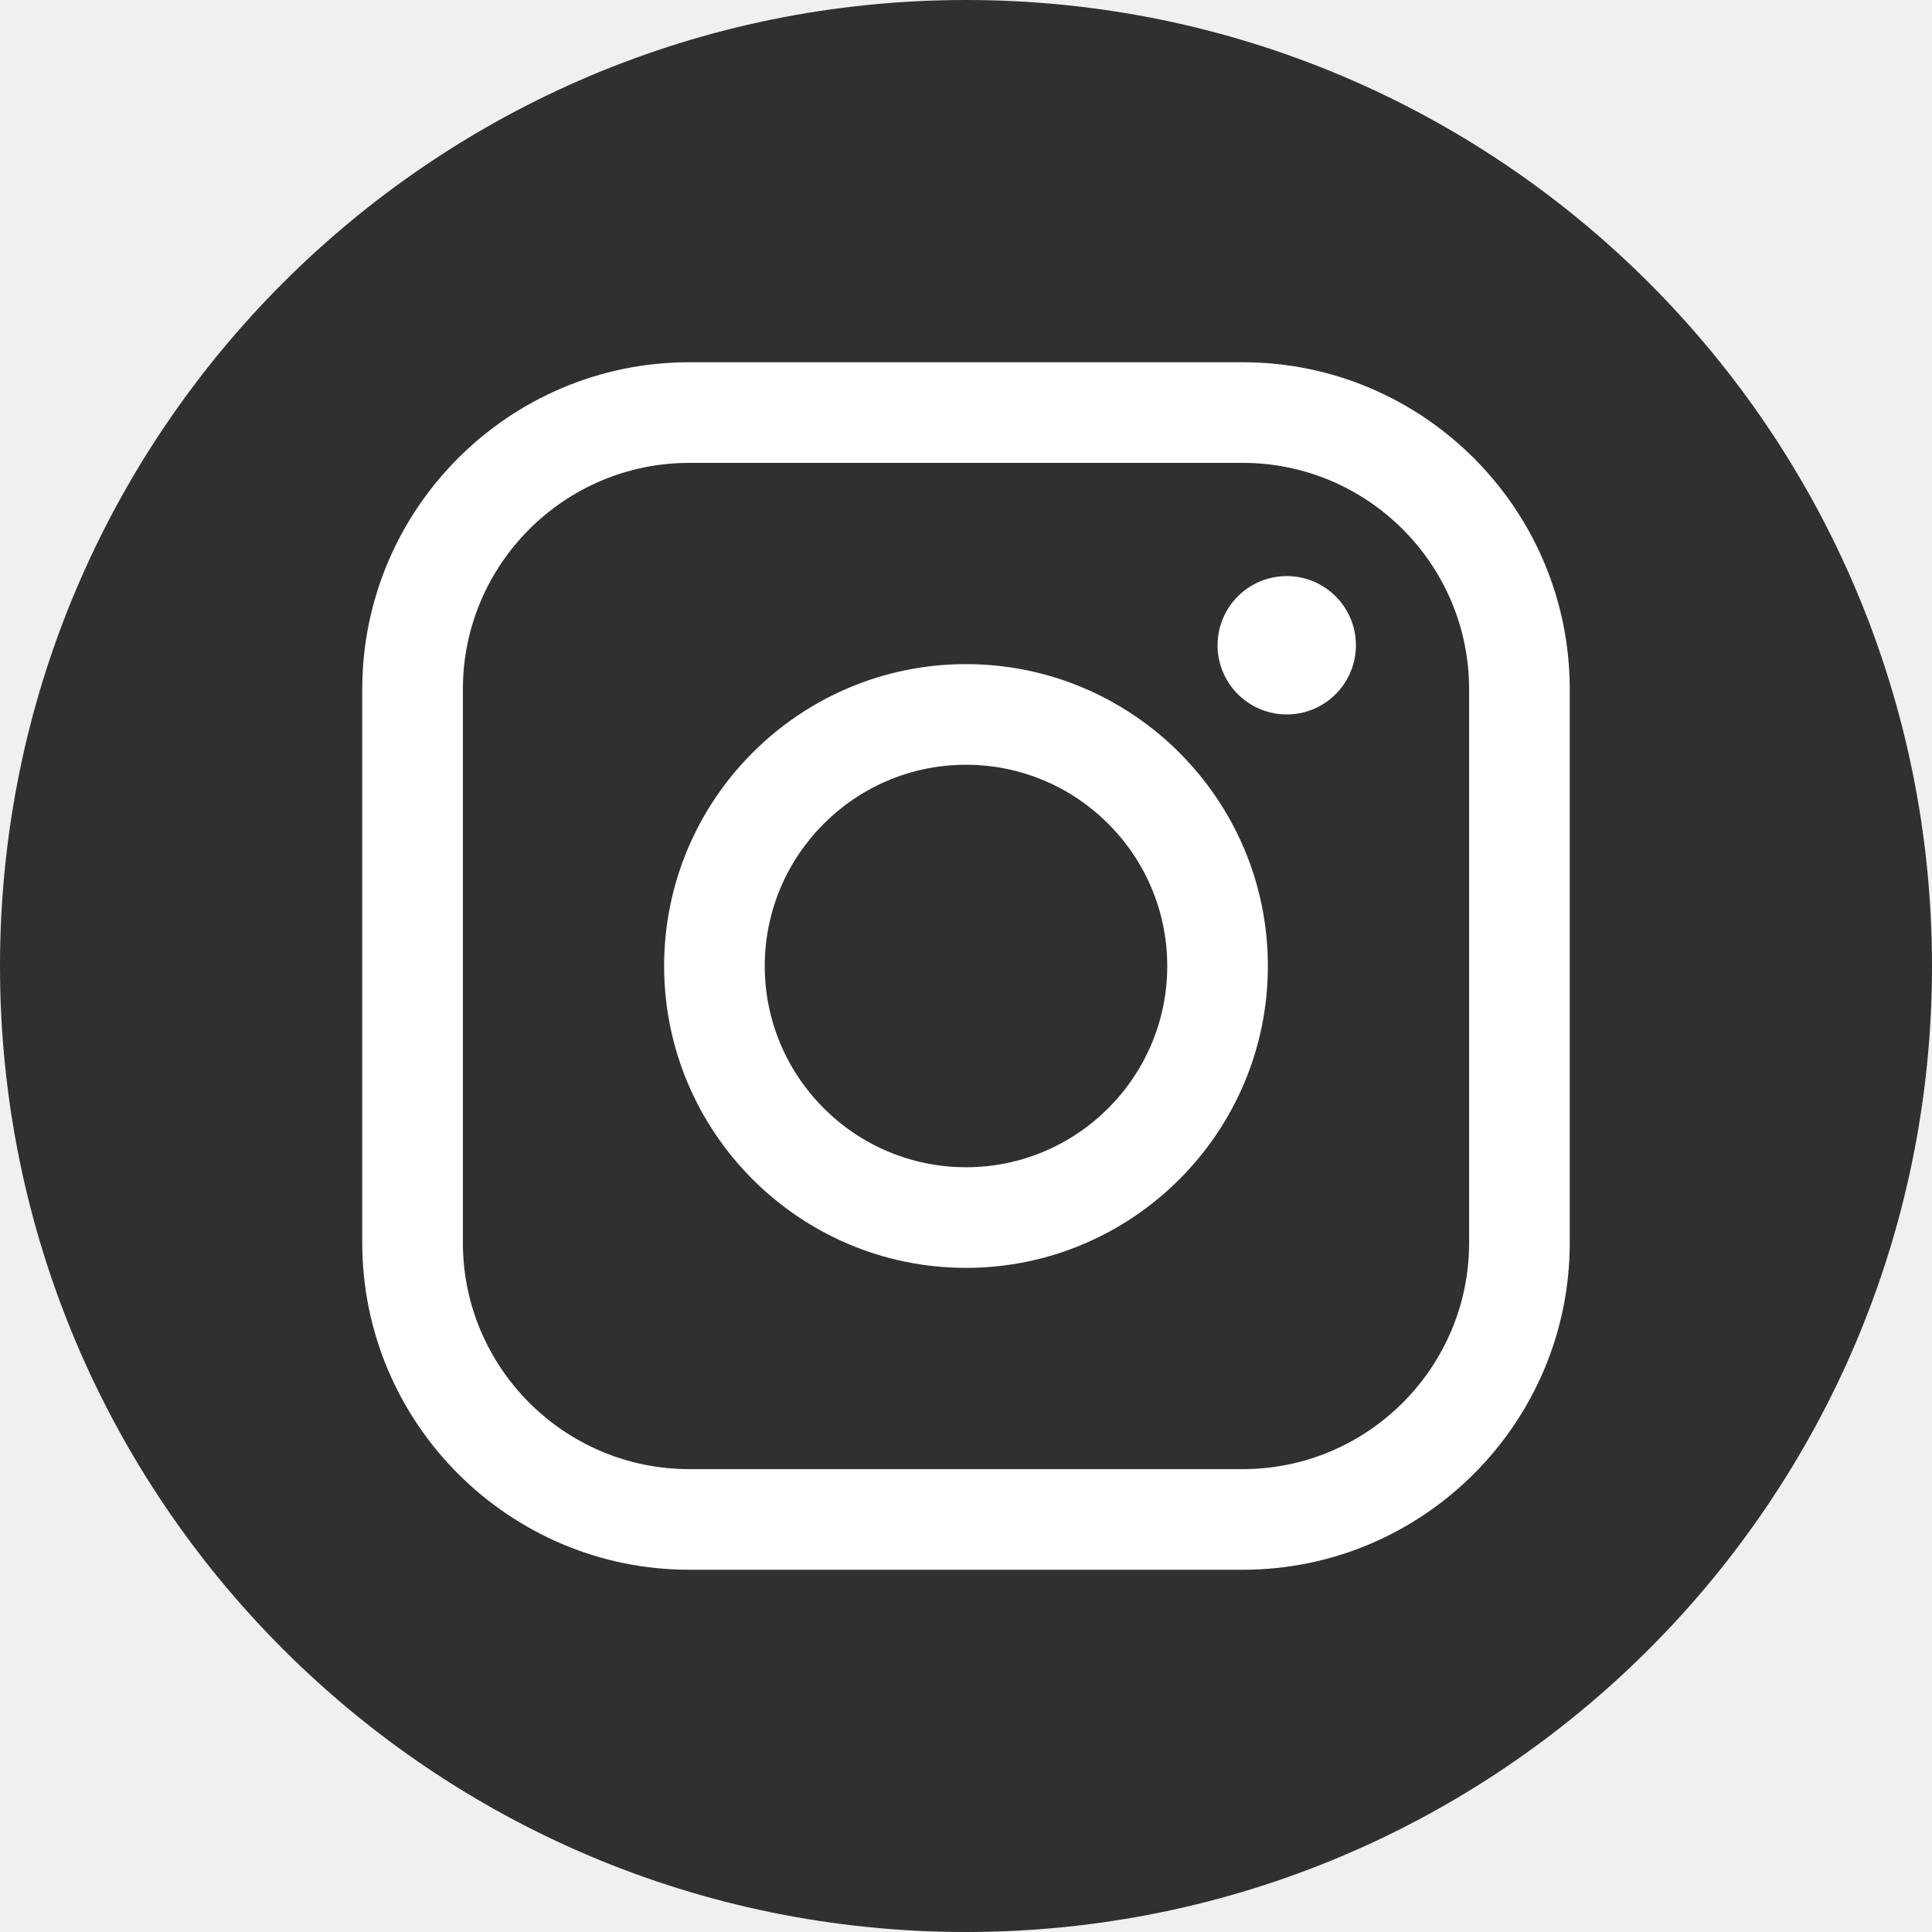
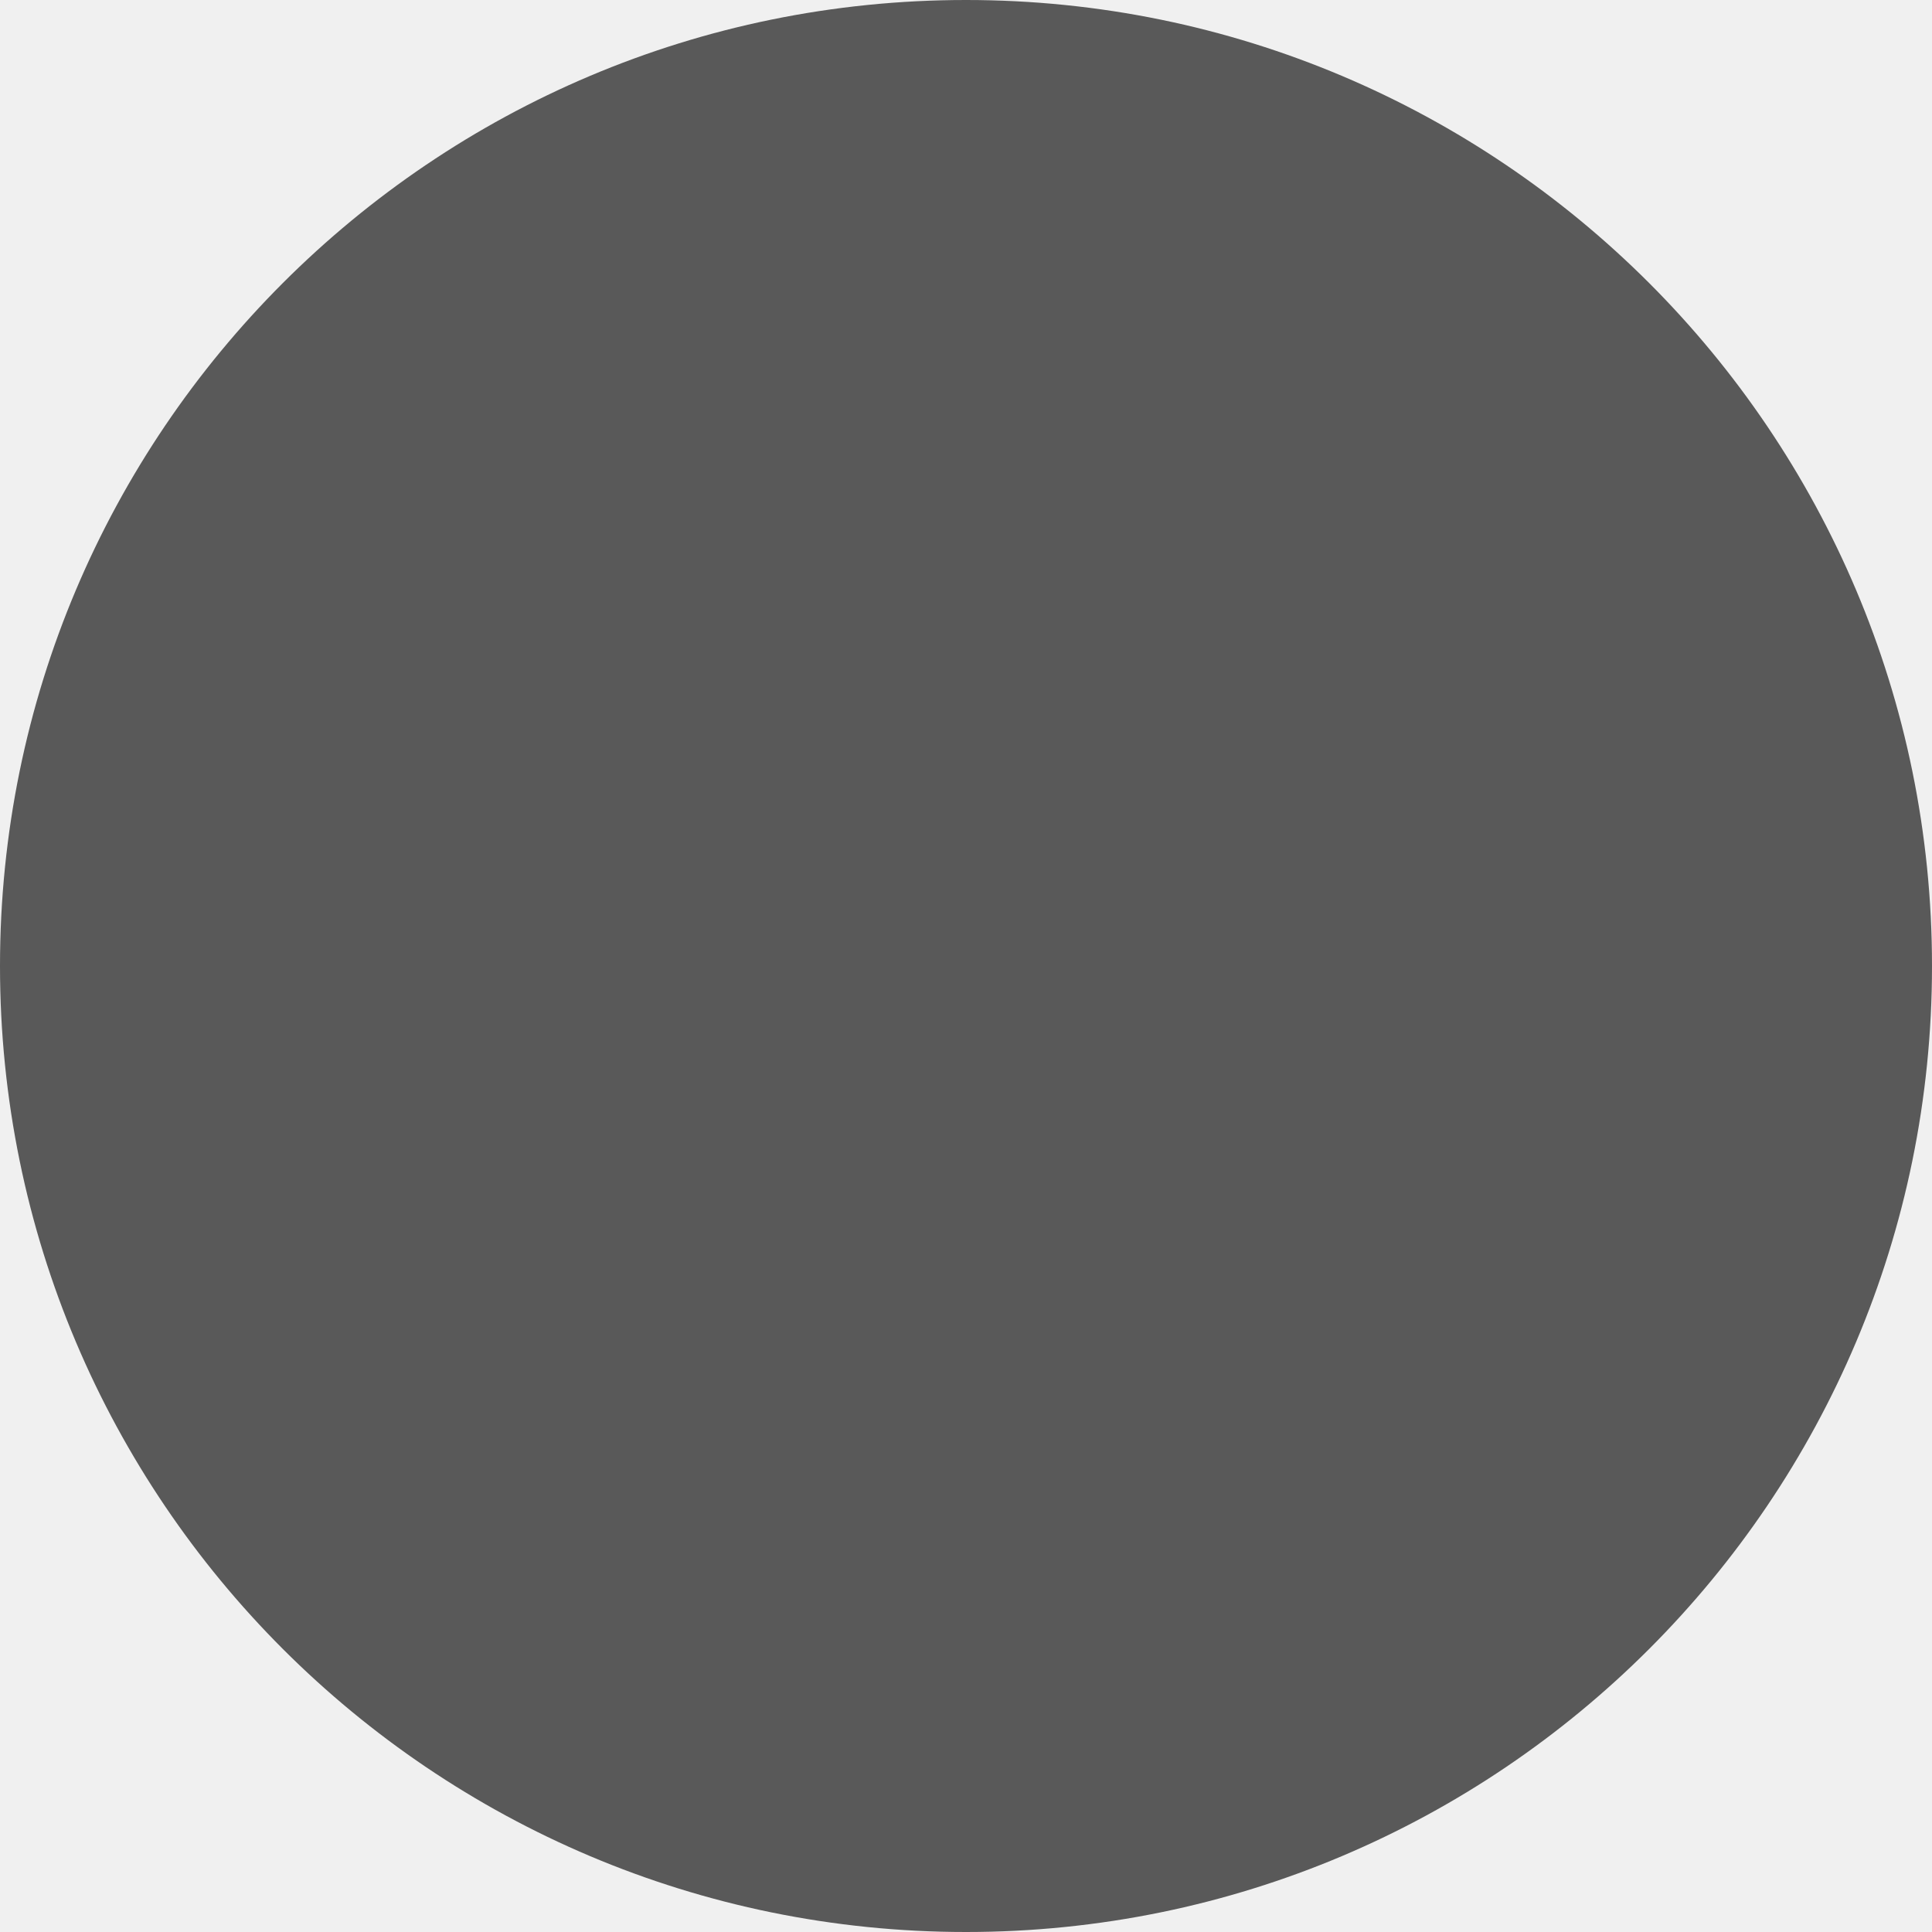
- <svg xmlns="http://www.w3.org/2000/svg" width="128" height="128">
+ <svg xmlns="http://www.w3.org/2000/svg" className="Icon" width="128" height="128">
  <g>
    <rect fill="none" id="canvas_background" height="402" width="582" y="-1" x="-1" />
  </g>
  <g>
-     <circle id="svg_2" r="64" fill="#303030" cy="64" cx="64" />
-     <path id="svg_5" fill="#FFFFFF" d="m82.333,104l-36.666,0c-11.947,0 -21.667,-9.719 -21.667,-21.667l0,-36.666c0,-11.948 9.72,-21.667 21.667,-21.667l36.666,0c11.948,0 21.667,9.719 21.667,21.667l0,36.667c0,11.947 -9.719,21.666 -21.667,21.666zm-36.666,-73.333c-8.271,0 -15,6.729 -15,15l0,36.667c0,8.271 6.729,15 15,15l36.666,0c8.271,0 15,-6.729 15,-15l0,-36.667c0,-8.271 -6.729,-15 -15,-15l-36.666,0z" />
-     <path id="svg_7" fill="#FFFFFF" d="m64,84c-11.028,0 -20,-8.973 -20,-20c0,-11.029 8.972,-20 20,-20s20,8.971 20,20c0,11.027 -8.972,20 -20,20zm0,-33.333c-7.352,0 -13.333,5.981 -13.333,13.333c0,7.353 5.981,13.333 13.333,13.333s13.333,-5.98 13.333,-13.333c0,-7.352 -5.98,-13.333 -13.333,-13.333z" />
-     <circle id="svg_9" r="4.583" fill="#FFFFFF" cy="42.75" cx="85.25" />
+     <circle id="svg_2" r="64" fillRule="evenodd" fill="#595959" clipRule="evenodd" cy="64" cx="64" />
+     <path id="svg_4" fillRule="evenodd" fill="none" d="m105,40.189c-2.943,1.306 -6.105,2.188 -9.428,2.584c3.39,-2.031 5.99,-5.248 7.217,-9.08c-3.171,1.881 -6.684,3.247 -10.422,3.983c-2.994,-3.19 -7.26,-5.184 -11.979,-5.184c-9.065,0 -16.414,7.349 -16.414,16.412c0,1.287 0.146,2.539 0.426,3.741c-13.642,-0.685 -25.735,-7.219 -33.83,-17.148c-1.413,2.423 -2.223,5.243 -2.223,8.251c0,5.694 2.898,10.718 7.302,13.661c-2.69,-0.085 -5.222,-0.824 -7.434,-2.054c-0.002,0.069 -0.002,0.138 -0.002,0.207c0,7.954 5.657,14.584 13.166,16.093c-1.378,0.375 -2.827,0.575 -4.324,0.575c-1.058,0 -2.086,-0.103 -3.088,-0.295c2.089,6.521 8.15,11.268 15.332,11.399c-5.617,4.401 -12.694,7.024 -20.384,7.024c-1.325,0 -2.632,-0.076 -3.915,-0.229c7.263,4.657 15.892,7.374 25.16,7.374c30.188,0 46.697,-25.01 46.697,-46.698c0,-0.711 -0.018,-1.42 -0.049,-2.123c3.21,-2.311 5.991,-5.202 8.192,-8.493" clipRule="evenodd" />
  </g>
</svg>
